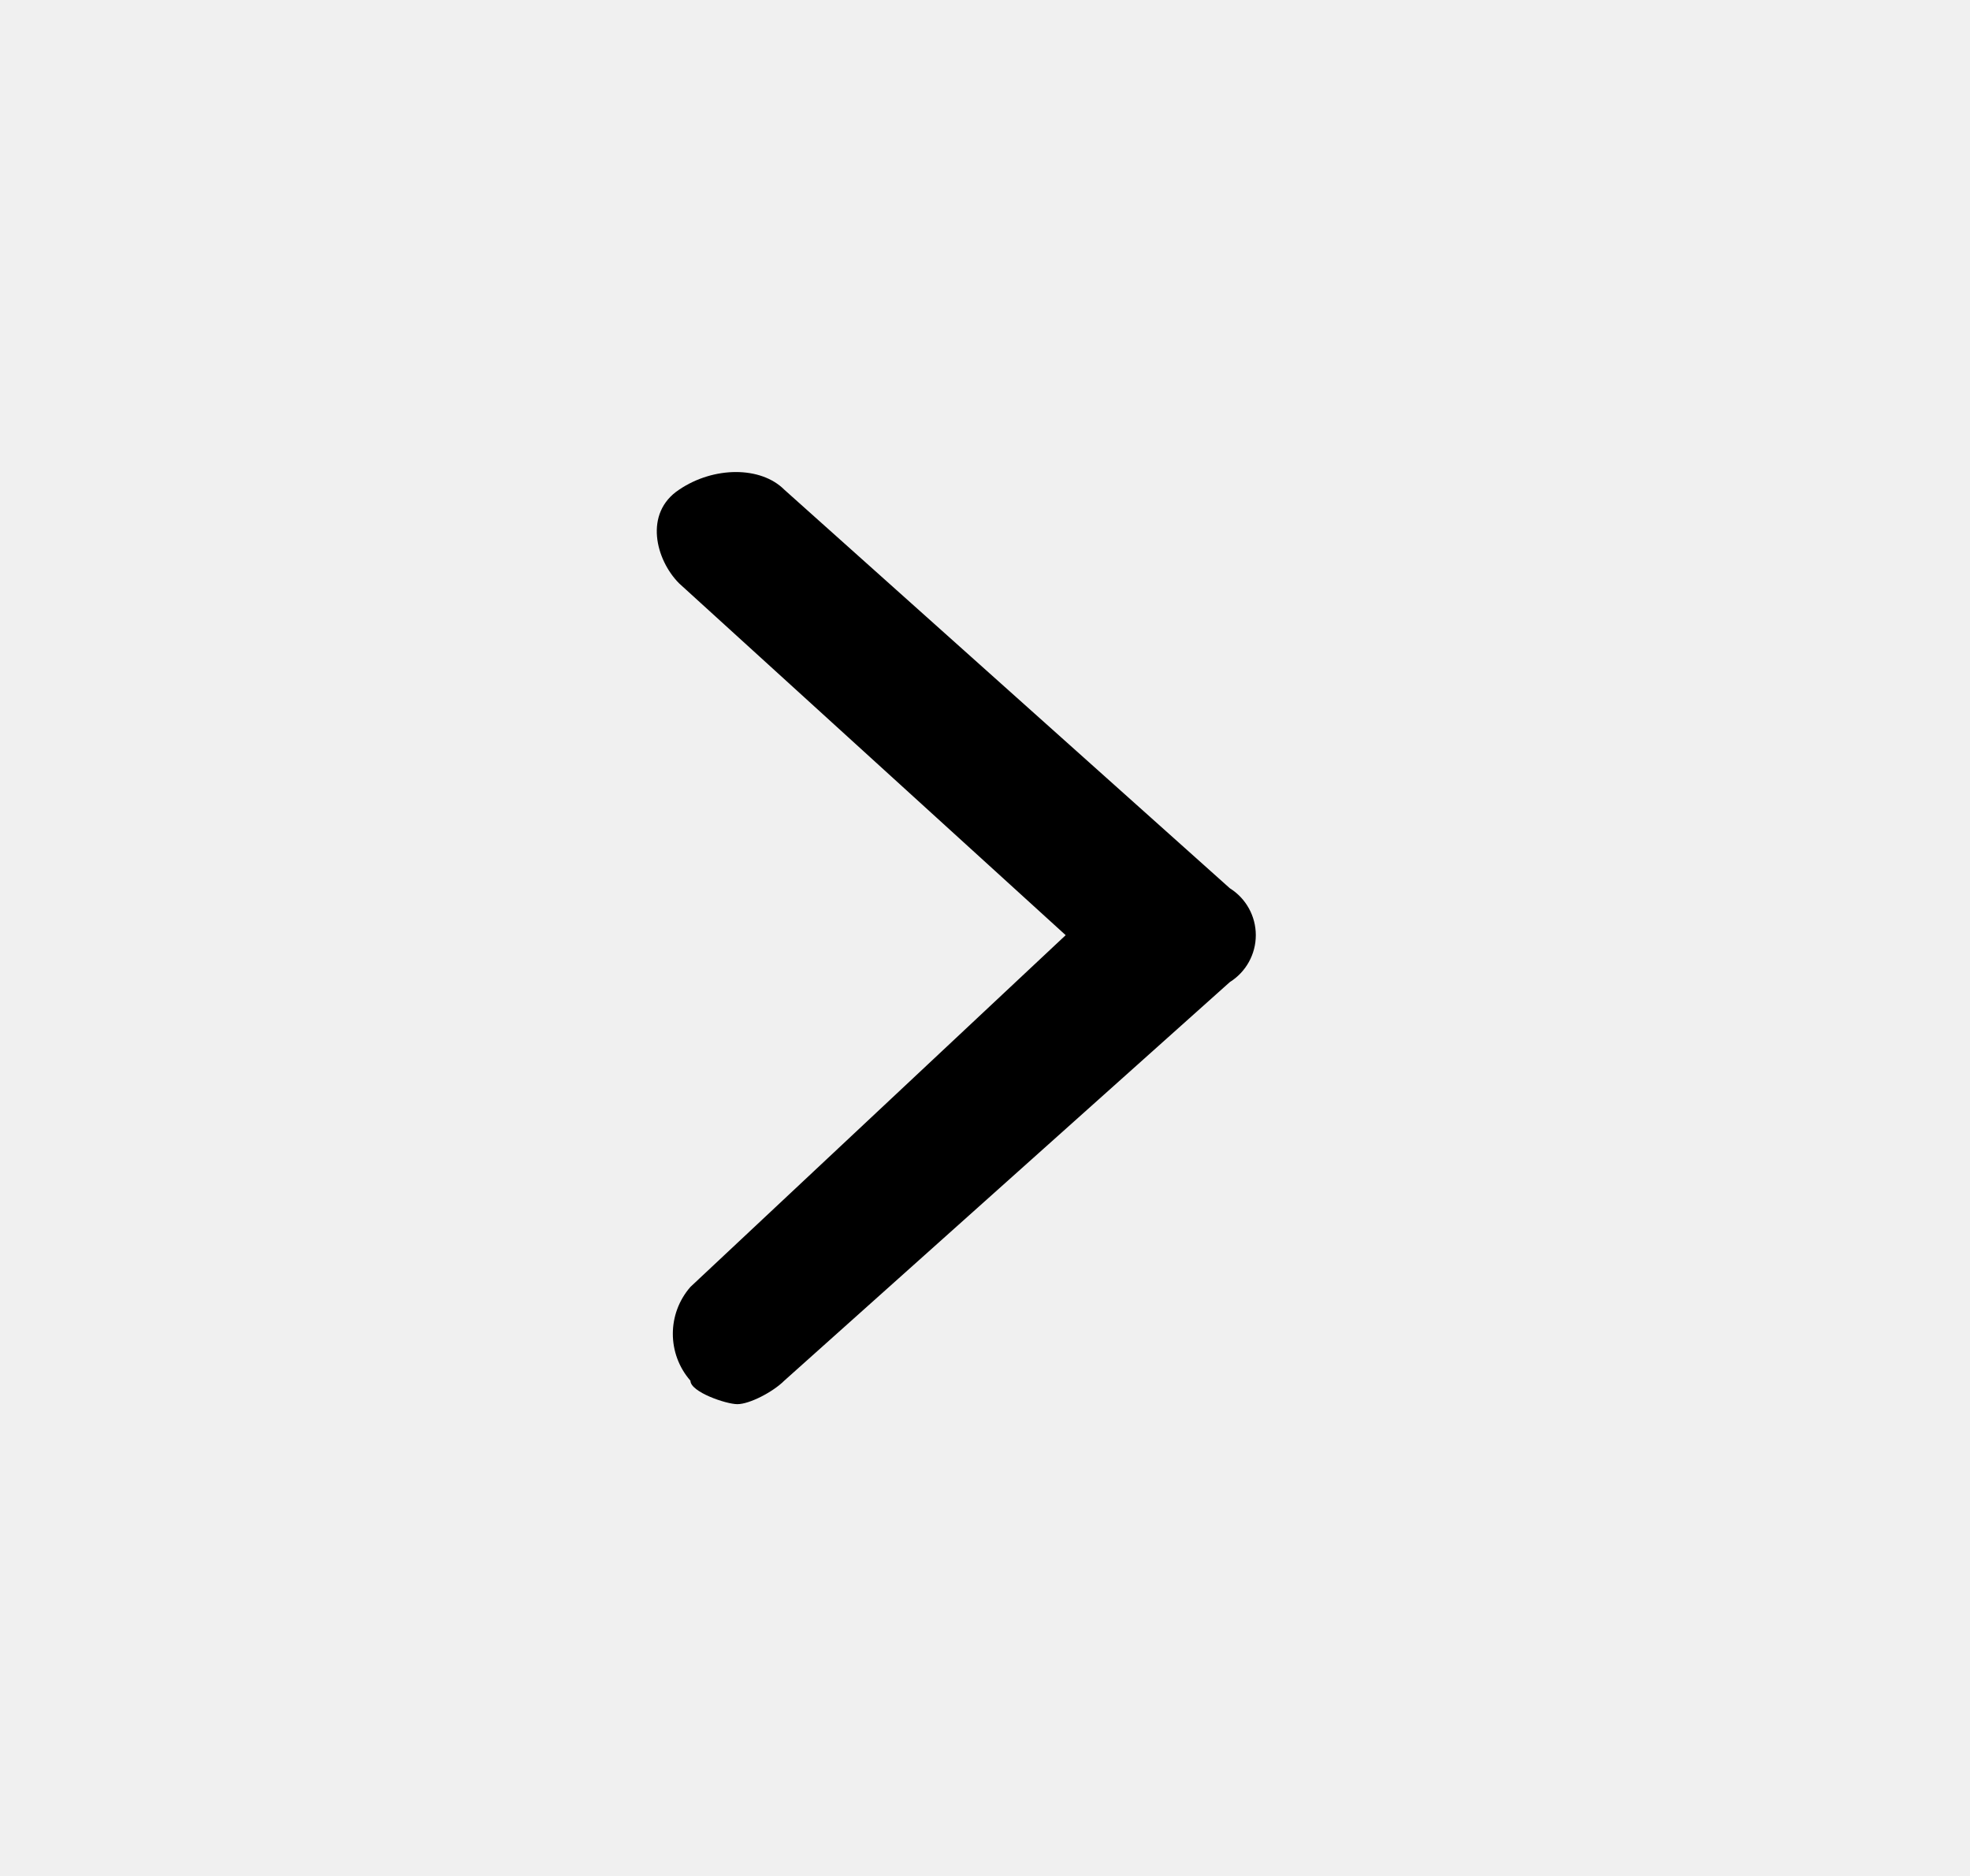
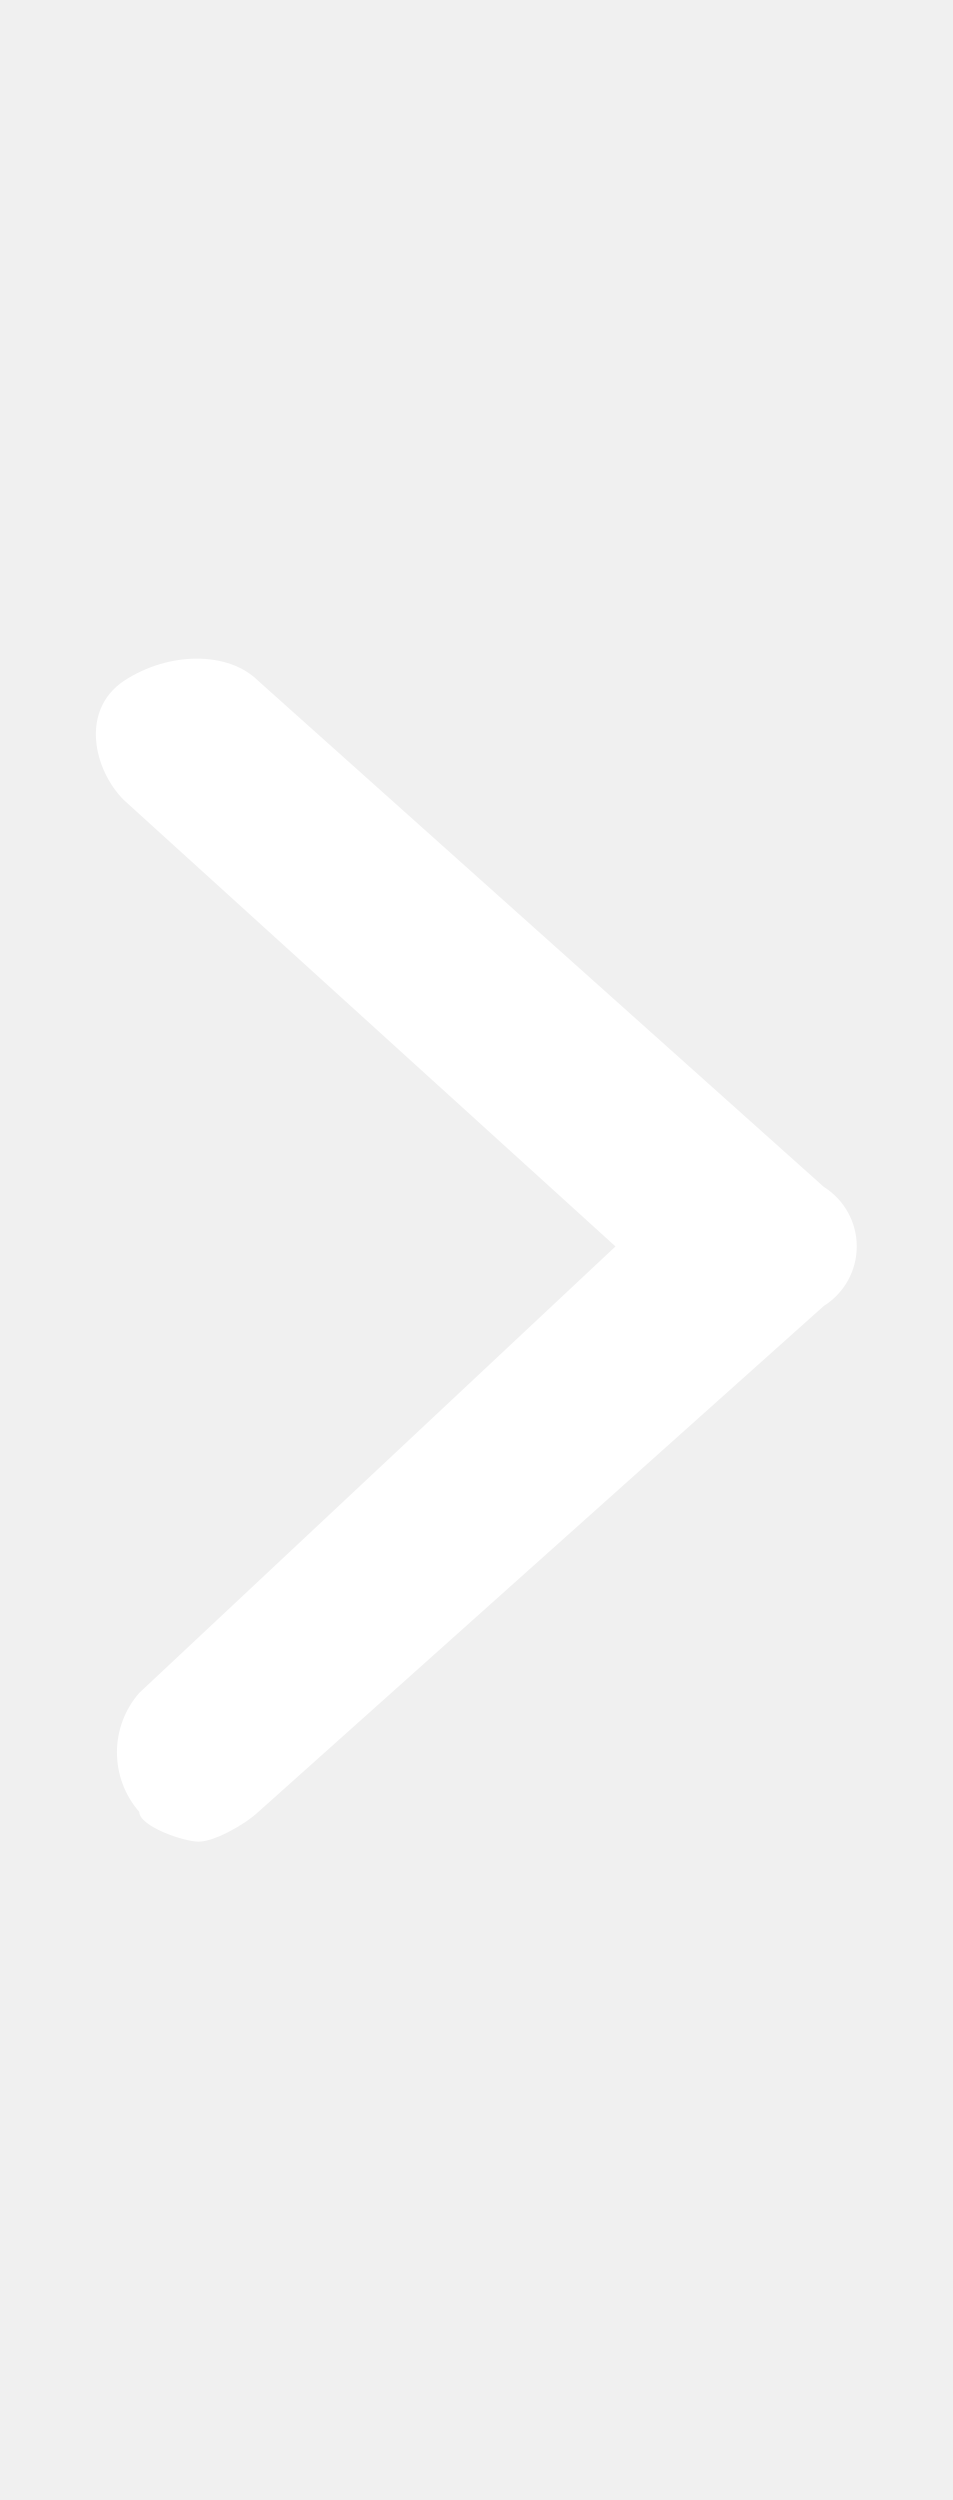
- <svg xmlns="http://www.w3.org/2000/svg" width="21" height="20" fill="none">
-   <path fill="#000" d="M13.11 9.47 8.36 5.22c-.25-.25-.75-.25-1.12 0-.38.25-.25.75 0 1l4.12 3.75-4 3.75a.76.76 0 0 0 0 1c0 .12.38.25.5.25.13 0 .38-.13.5-.25l4.75-4.25a.59.59 0 0 0 0-1Z" />
+ <svg xmlns="http://www.w3.org/2000/svg" width="8" height="21" fill="none" viewBox="0 0 8 21">
+   <path fill="#fff" d="M6.92 9.97 2.17 5.72c-.25-.25-.75-.25-1.13 0-.37.25-.25.75 0 1l4.13 3.75-4 3.75a.76.76 0 0 0 0 1c0 .12.37.25.5.25.12 0 .37-.13.5-.25l4.75-4.25a.59.59 0 0 0 0-1Z" />
</svg>
